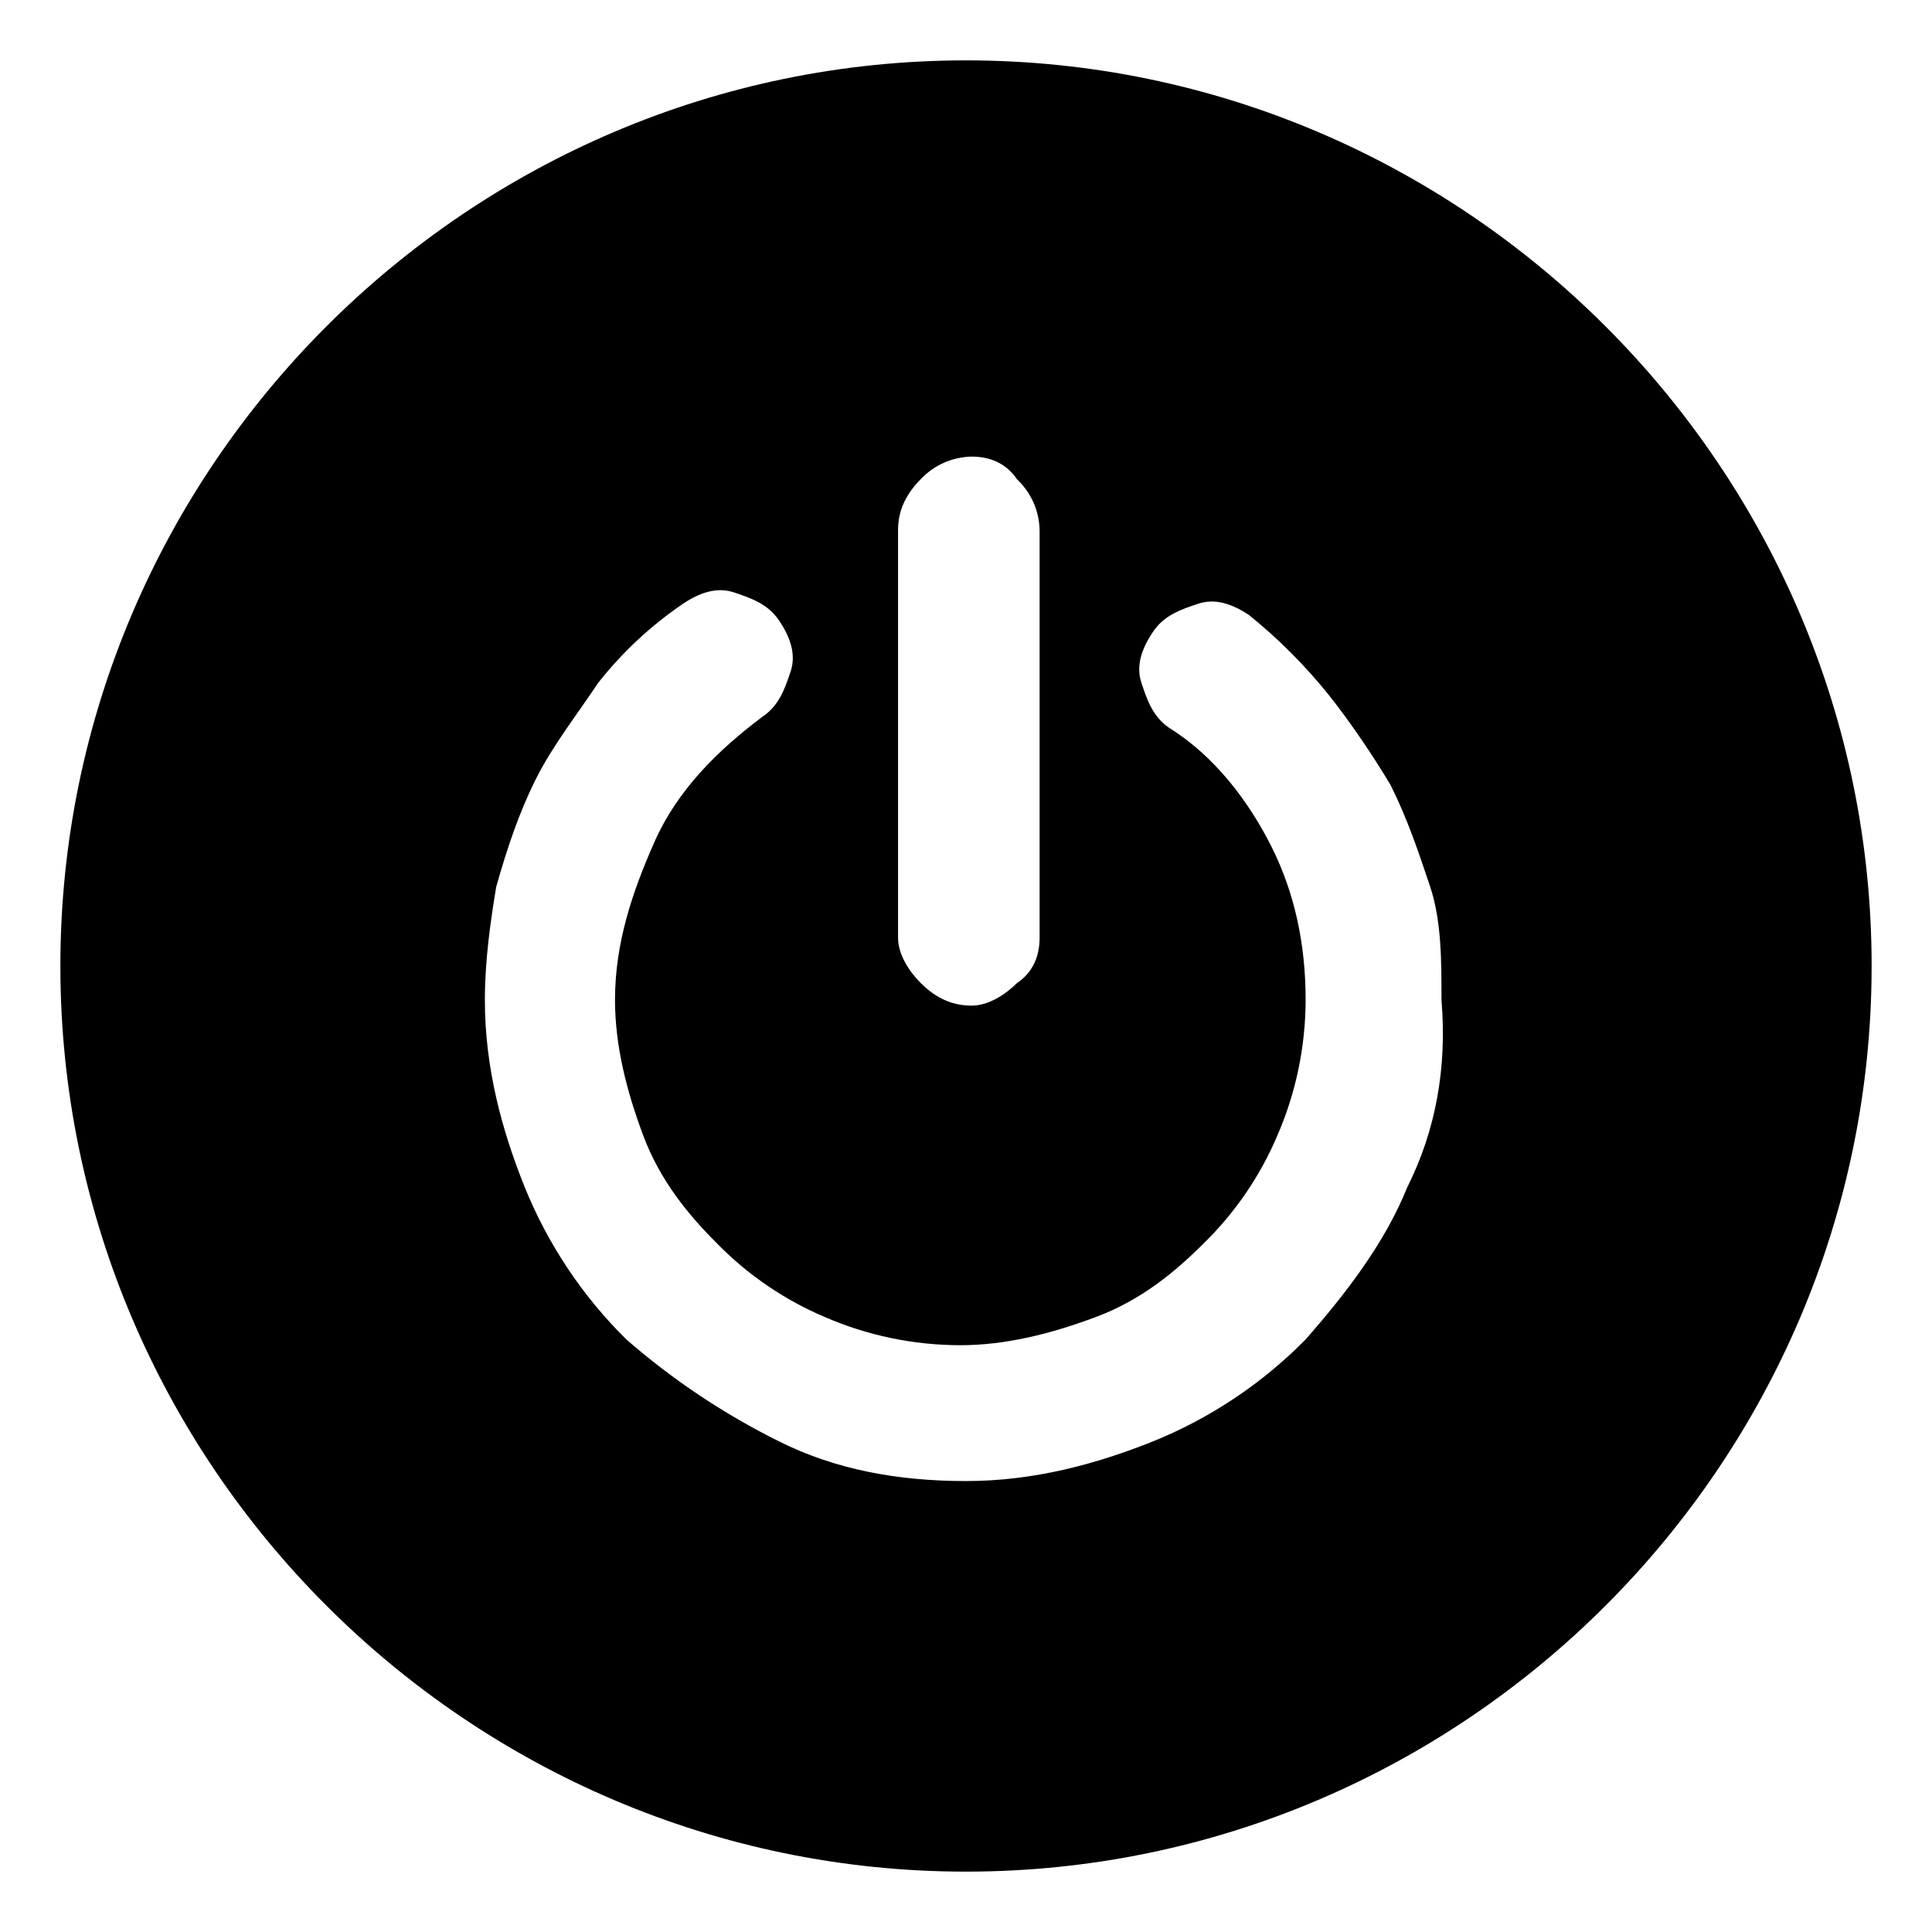
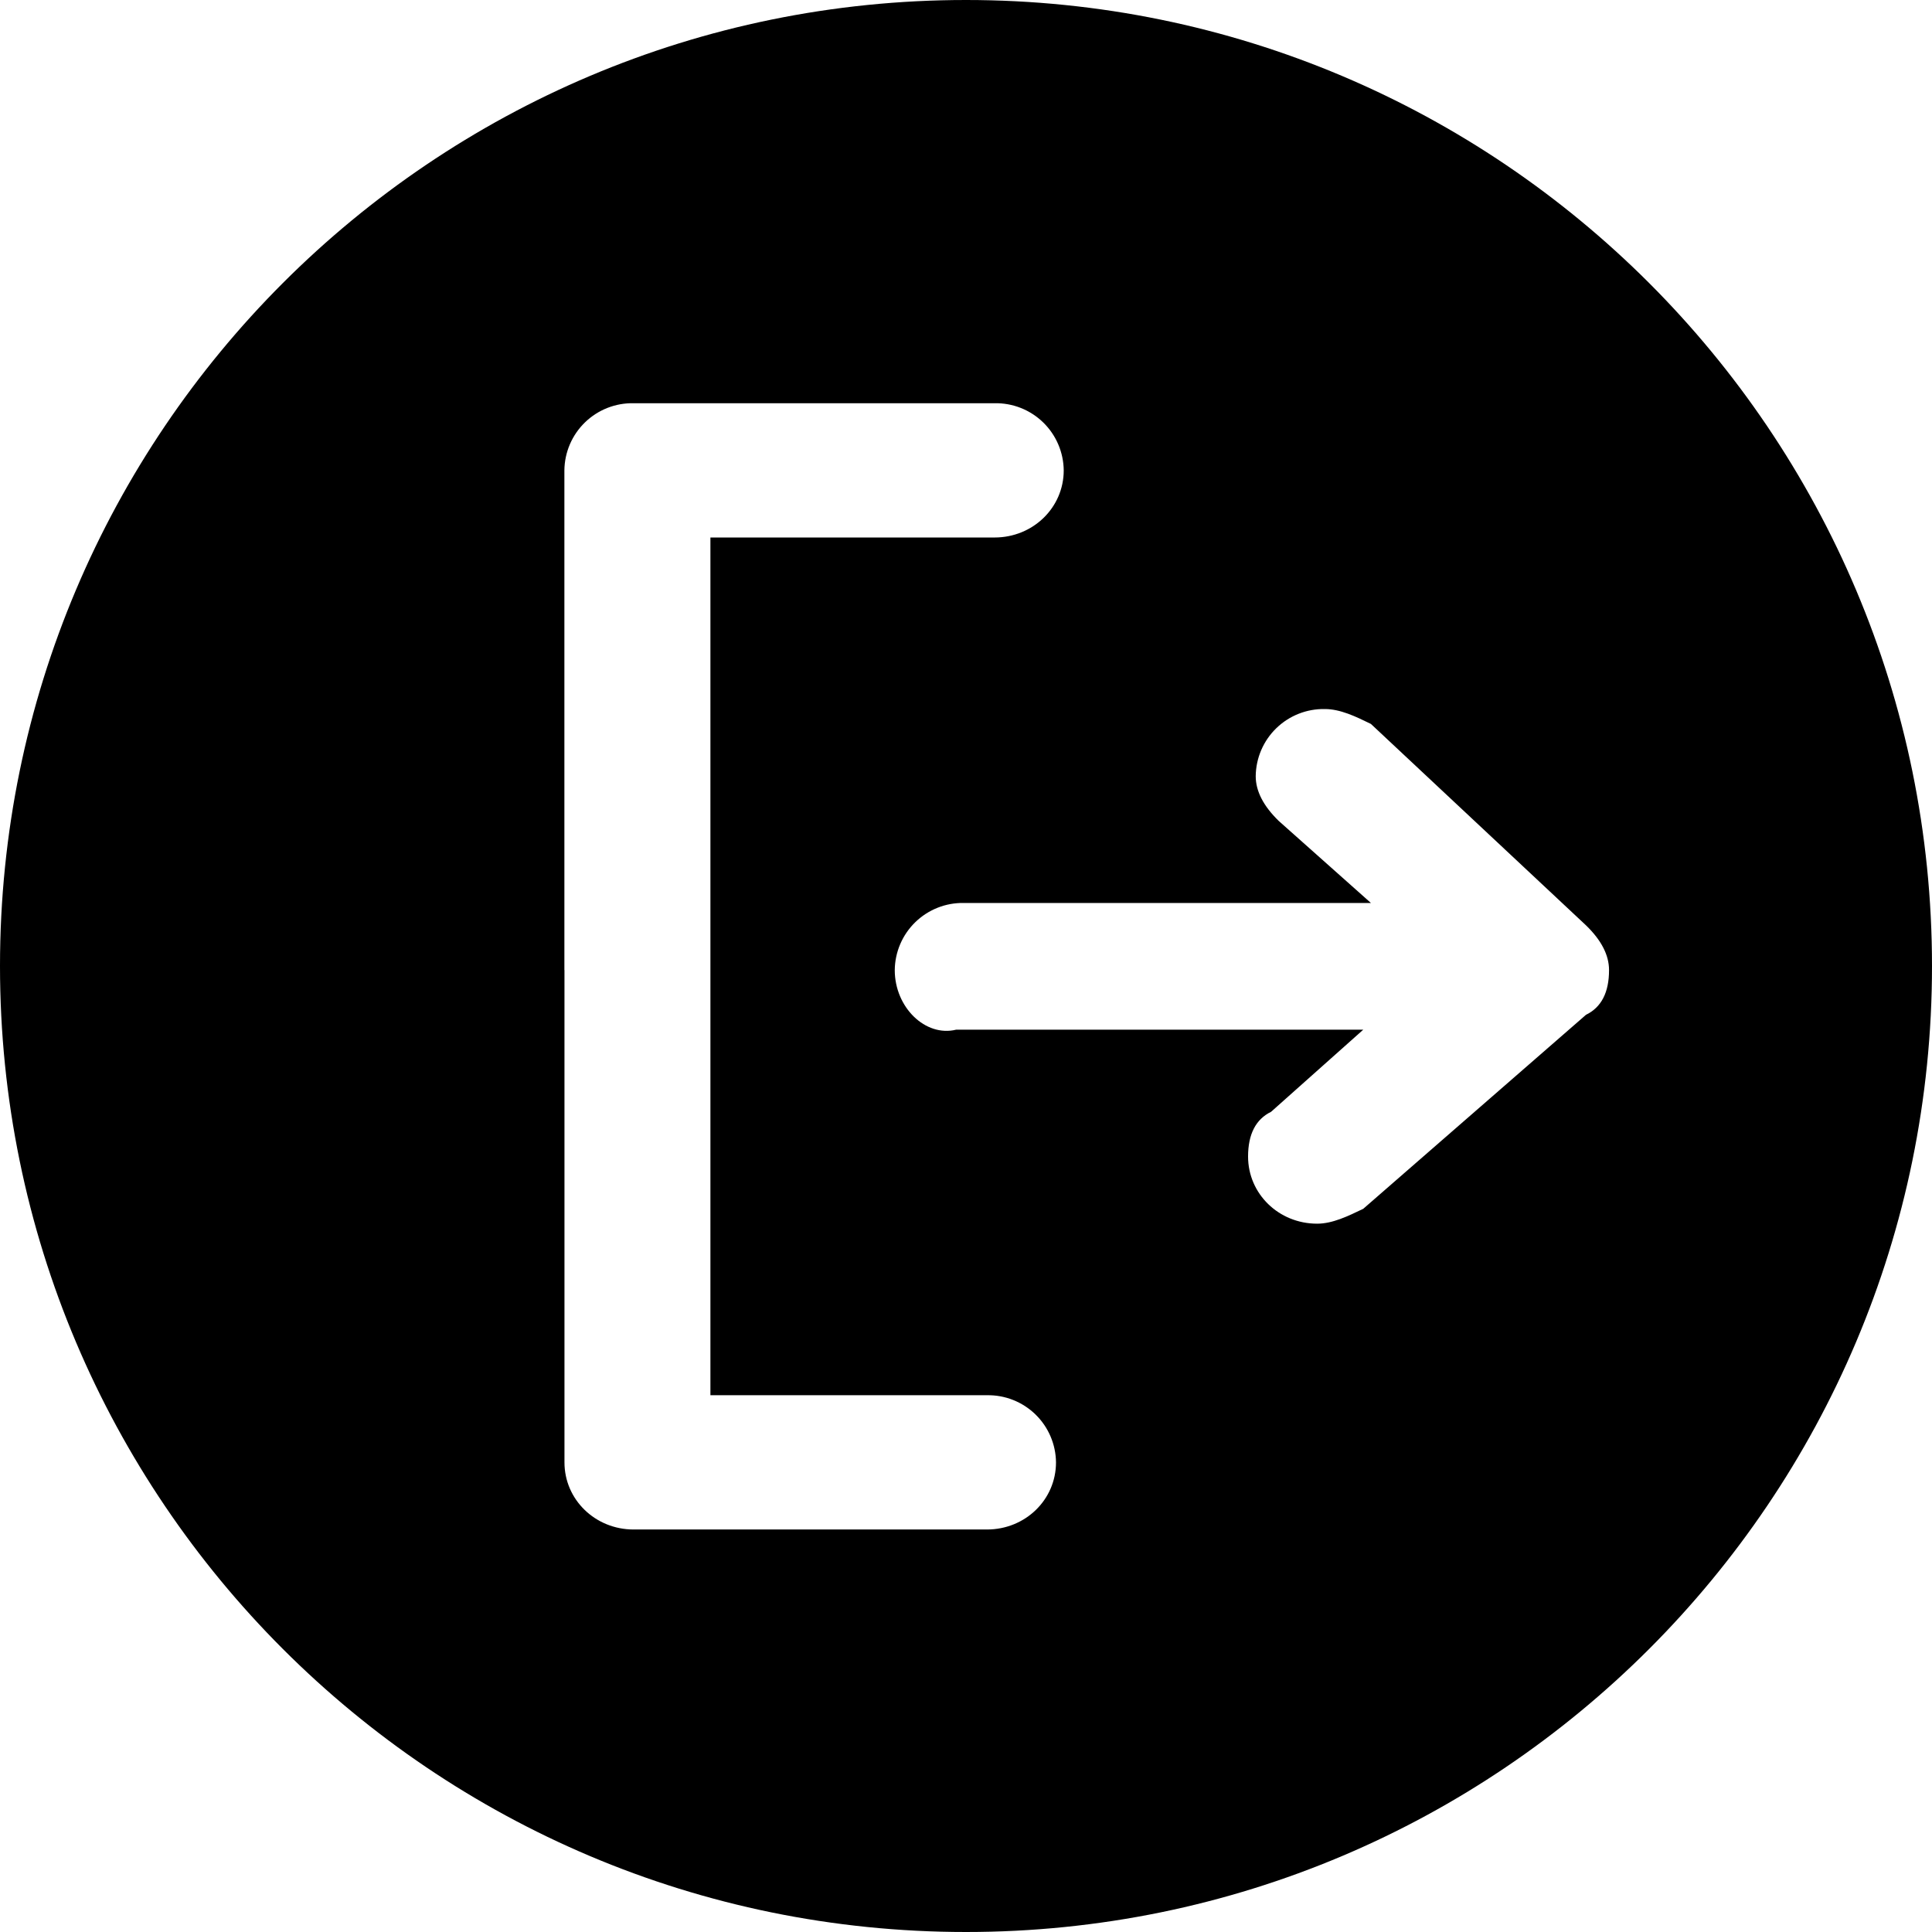
- <svg xmlns="http://www.w3.org/2000/svg" t="1608815046310" class="icon" viewBox="0 0 1024 1024" version="1.1" p-id="959" width="200" height="200">
+ <svg xmlns="http://www.w3.org/2000/svg" t="1611216497914" class="icon" viewBox="0 0 1024 1024" version="1.1" p-id="10087" width="200" height="200">
  <defs>
    <style type="text/css" />
  </defs>
-   <path d="M746.007 628.975c-12.015 30.022-33.018 57.018-54.022 80.989a240 240 0 0 1-80.989 54.051c-29.993 11.985-62.982 20.975-98.996 20.975s-68.975-5.993-98.996-20.975a381.178 381.178 0 0 1-80.989-54.051 239.738 239.738 0 0 1-53.993-80.989c-12.044-29.964-21.033-63.011-21.033-98.996 0-20.945 3.025-41.978 6.022-59.985 5.964-20.945 11.985-38.982 20.975-57.018 9.018-17.949 21.004-32.96 33.018-50.996A201.891 201.891 0 0 1 362.007 320c9.018-6.022 18.007-8.989 26.996-6.022 9.018 3.055 18.007 6.022 24 15.011 6.022 8.989 9.018 18.036 6.022 26.996-3.025 9.018-6.022 17.978-15.04 24-24 18.007-44.975 39.011-56.989 65.978-11.985 27.055-21.033 54.022-21.033 84.015 0 24 6.022 48 15.011 72 9.018 24 24 42.036 39.011 57.018a175.855 175.855 0 0 0 57.018 38.982c22.691 9.891 47.215 14.982 71.971 15.011 24 0 48-5.993 72.029-15.011 24-8.989 42.007-24 56.989-38.982a175.855 175.855 0 0 0 38.982-57.018c9.891-22.72 14.982-47.215 15.04-72 0-29.964-5.993-56.989-17.978-80.989-12.015-24-30.022-48-54.051-63.011-8.96-5.964-11.985-14.953-14.982-24-3.025-8.989 0-17.978 6.022-26.967 5.964-9.018 14.982-11.985 24-15.011 8.989-2.996 17.949 0 26.967 5.964A279.273 279.273 0 0 1 704 368c11.985 15.011 24 32.989 32.989 48 9.018 17.978 15.011 36.015 21.033 53.993 5.993 18.007 5.993 38.982 5.993 59.985 2.996 36.015-3.025 69.033-18.007 99.055v-0.058zM475.985 281.018c0-8.989 3.025-17.978 12.015-27.025 7.011-7.476 16.756-11.782 26.996-11.985 9.018 0 17.978 3.055 24 11.985 7.505 7.04 11.84 16.785 12.015 27.055v216c0 8.96-3.025 18.007-12.015 24.029-6.022 5.964-14.982 11.927-24 11.927-9.018 0-18.007-2.996-26.996-11.985-5.993-5.993-12.015-15.011-12.015-24V280.989zM512 32C248 32 32 248 32 512S248 992 512 992 992 776 992 512 776 32 512 32z" p-id="960" />
+   <path d="M512 1024C229.248 1024 0 794.752 0 512S229.248 0 512 0s512 229.248 512 512-229.248 512-512 512zM299.179 514.133v260.949c0 19.755 16.299 35.584 36.651 35.584h187.264c20.352 0 36.608-15.787 36.608-35.584a35.968 35.968 0 0 0-36.608-35.584H376.533V284.885h150.613c20.352 0 36.651-15.829 36.651-35.584a35.968 35.968 0 0 0-36.651-35.584H335.829a35.968 35.968 0 0 0-36.693 35.584v264.875z m541.44-23.68L726.613 383.701c-8.107-3.968-16.256-7.893-24.405-7.893a35.968 35.968 0 0 0-36.651 35.584c0 7.893 4.053 15.787 12.203 23.723l48.853 43.477h-215.765a35.968 35.968 0 0 0-36.608 35.584c0 19.755 16.256 35.584 32.555 31.573h215.765l-48.853 43.52c-8.107 3.968-12.203 11.861-12.203 23.723 0 19.755 16.256 35.584 36.608 35.584 8.149 0 16.299-3.968 24.448-7.893l118.059-102.827c8.107-3.925 12.203-11.819 12.203-23.68 0-7.936-4.053-15.829-12.203-23.723z" p-id="10088" />
</svg>
